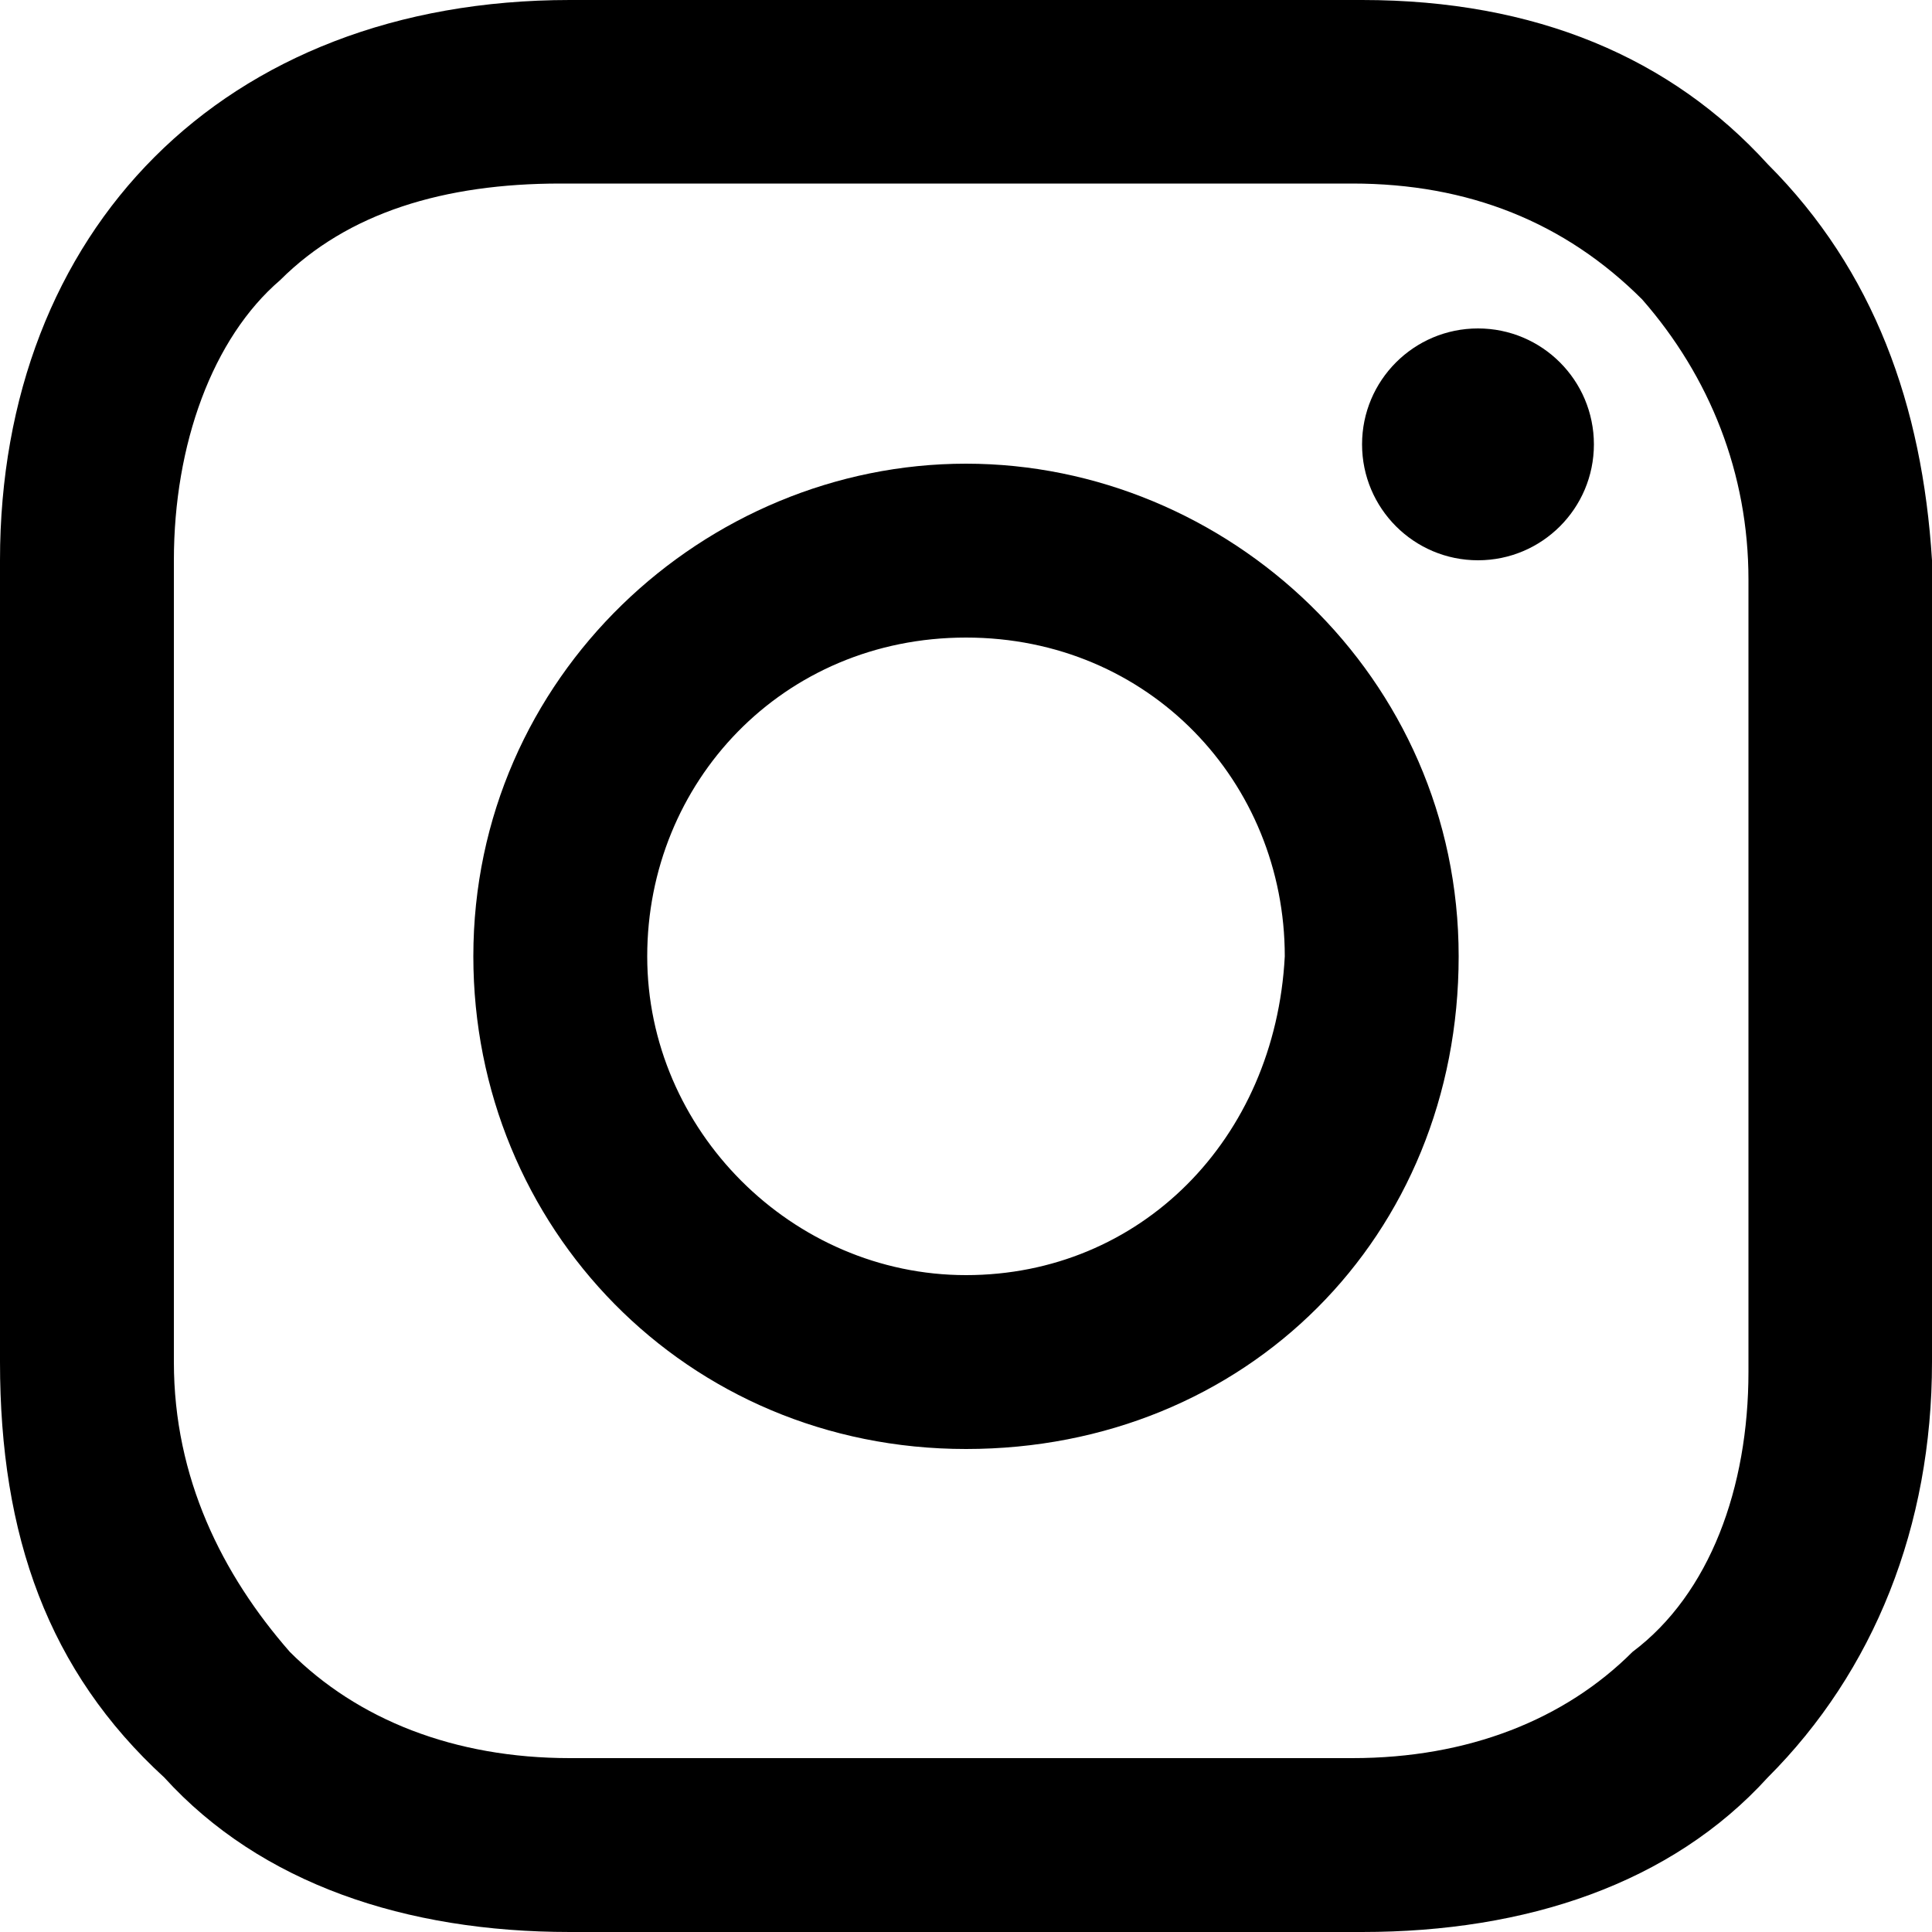
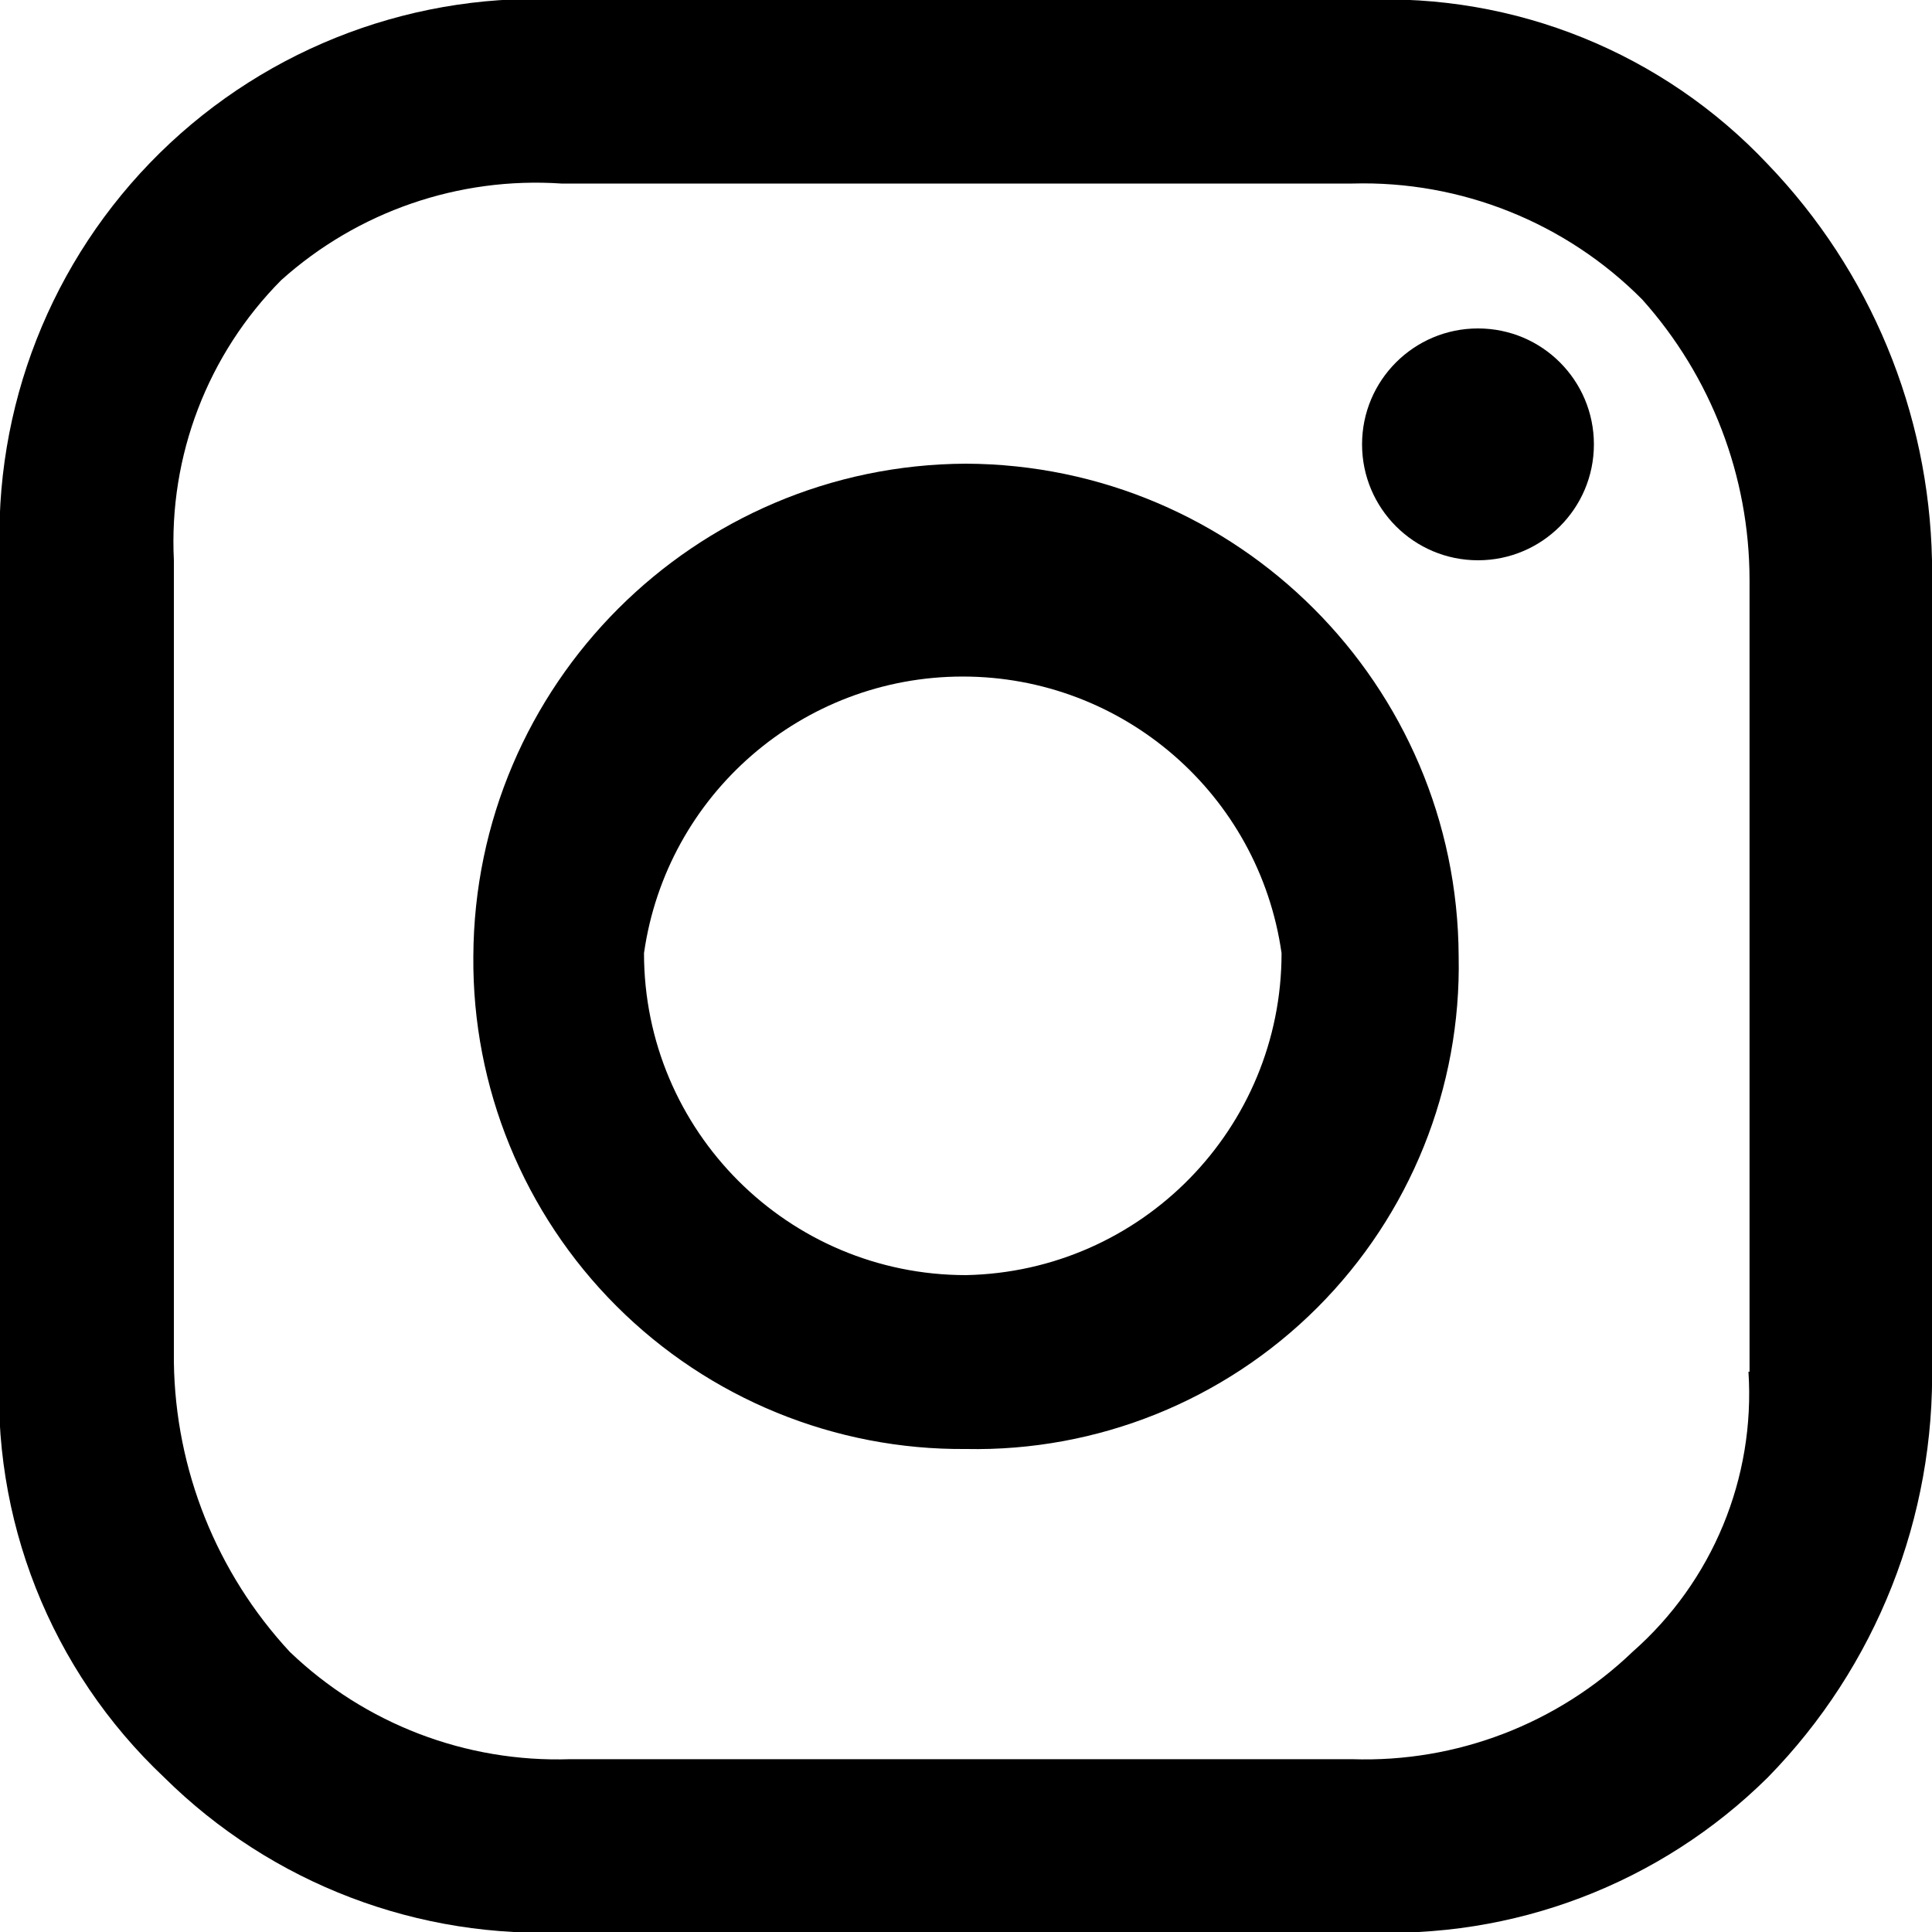
- <svg xmlns="http://www.w3.org/2000/svg" version="1.1" id="Capa_1" x="0px" y="0px" viewBox="0 0 20 20" style="enable-background:new 0 0 20 20;" xml:space="preserve">
-   <ellipse cx="15.3" cy="4.6" rx="1.2" ry="1.2" />
-   <path d="M10,4.8c-2.7,0-5.1,2.2-5.1,5.1c0,2.8,2.2,5.1,5.1,5.1s5.1-2.2,5.1-5.1S12.7,4.8,10,4.8z M10,13.2c-1.8,0-3.3-1.5-3.3-3.3  S8.1,6.6,10,6.6s3.3,1.5,3.3,3.3C13.2,11.8,11.8,13.2,10,13.2z" />
-   <path d="M18.3,1.7C17.3,0.6,15.9,0,14.1,0H5.9C2.3,0,0,2.4,0,5.8v8.3c0,1.8,0.5,3.2,1.7,4.3C2.7,19.5,4.2,20,5.9,20h8.2  c1.7,0,3.2-0.5,4.2-1.6c1.1-1.1,1.7-2.6,1.7-4.3V5.8C19.9,4.2,19.4,2.8,18.3,1.7z M18.1,14.2c0,1.2-0.4,2.3-1.2,2.9  c-0.7,0.7-1.7,1.1-2.9,1.1H5.9c-1.2,0-2.2-0.4-2.9-1.1c-0.7-0.8-1.2-1.8-1.2-3V5.8c0-1.2,0.4-2.3,1.1-2.9c0.7-0.7,1.7-1,2.9-1H14  c1.2,0,2.2,0.4,3,1.2c0.7,0.8,1.1,1.8,1.1,2.9V14.2L18.1,14.2z" />
+ <svg xmlns="http://www.w3.org/2000/svg" viewBox="0 0 18 18">
+   <g id="Capa_2" data-name="Capa 2">
+     <g id="Capa_1-2" data-name="Capa 1">
+       <circle cx="13.77" cy="4.14" r="1.08" />
+       <path d="M9,4.32A4.61,4.61,0,0,0,4.41,8.91,4.55,4.55,0,0,0,9,13.5a4.5,4.5,0,0,0,4.59-4.59A4.61,4.61,0,0,0,9,4.32Zm0,7.56a3,3,0,0,1-3-3,3,3,0,0,1,5.94,0A3,3,0,0,1,9,11.88Z" />
+       <path d="M16.47,1.53A4.88,4.88,0,0,0,12.69,0H5.31A5,5,0,0,0,0,5.22v7.47a4.9,4.9,0,0,0,1.53,3.87A5,5,0,0,0,5.31,18h7.38a5,5,0,0,0,3.78-1.44A5.36,5.36,0,0,0,18,12.69V5.22A5.49,5.49,0,0,0,16.47,1.53Zm-.18,11.25a3.2,3.2,0,0,1-1.08,2.61,3.6,3.6,0,0,1-2.61,1H5.31a3.6,3.6,0,0,1-2.61-1,4.05,4.05,0,0,1-1.08-2.7V5.22a3.46,3.46,0,0,1,1-2.61,3.55,3.55,0,0,1,2.61-.9H12.6a3.66,3.66,0,0,1,2.7,1.08,3.92,3.92,0,0,1,1,2.61v7.38Z" />
+     </g>
+   </g>
</svg>
